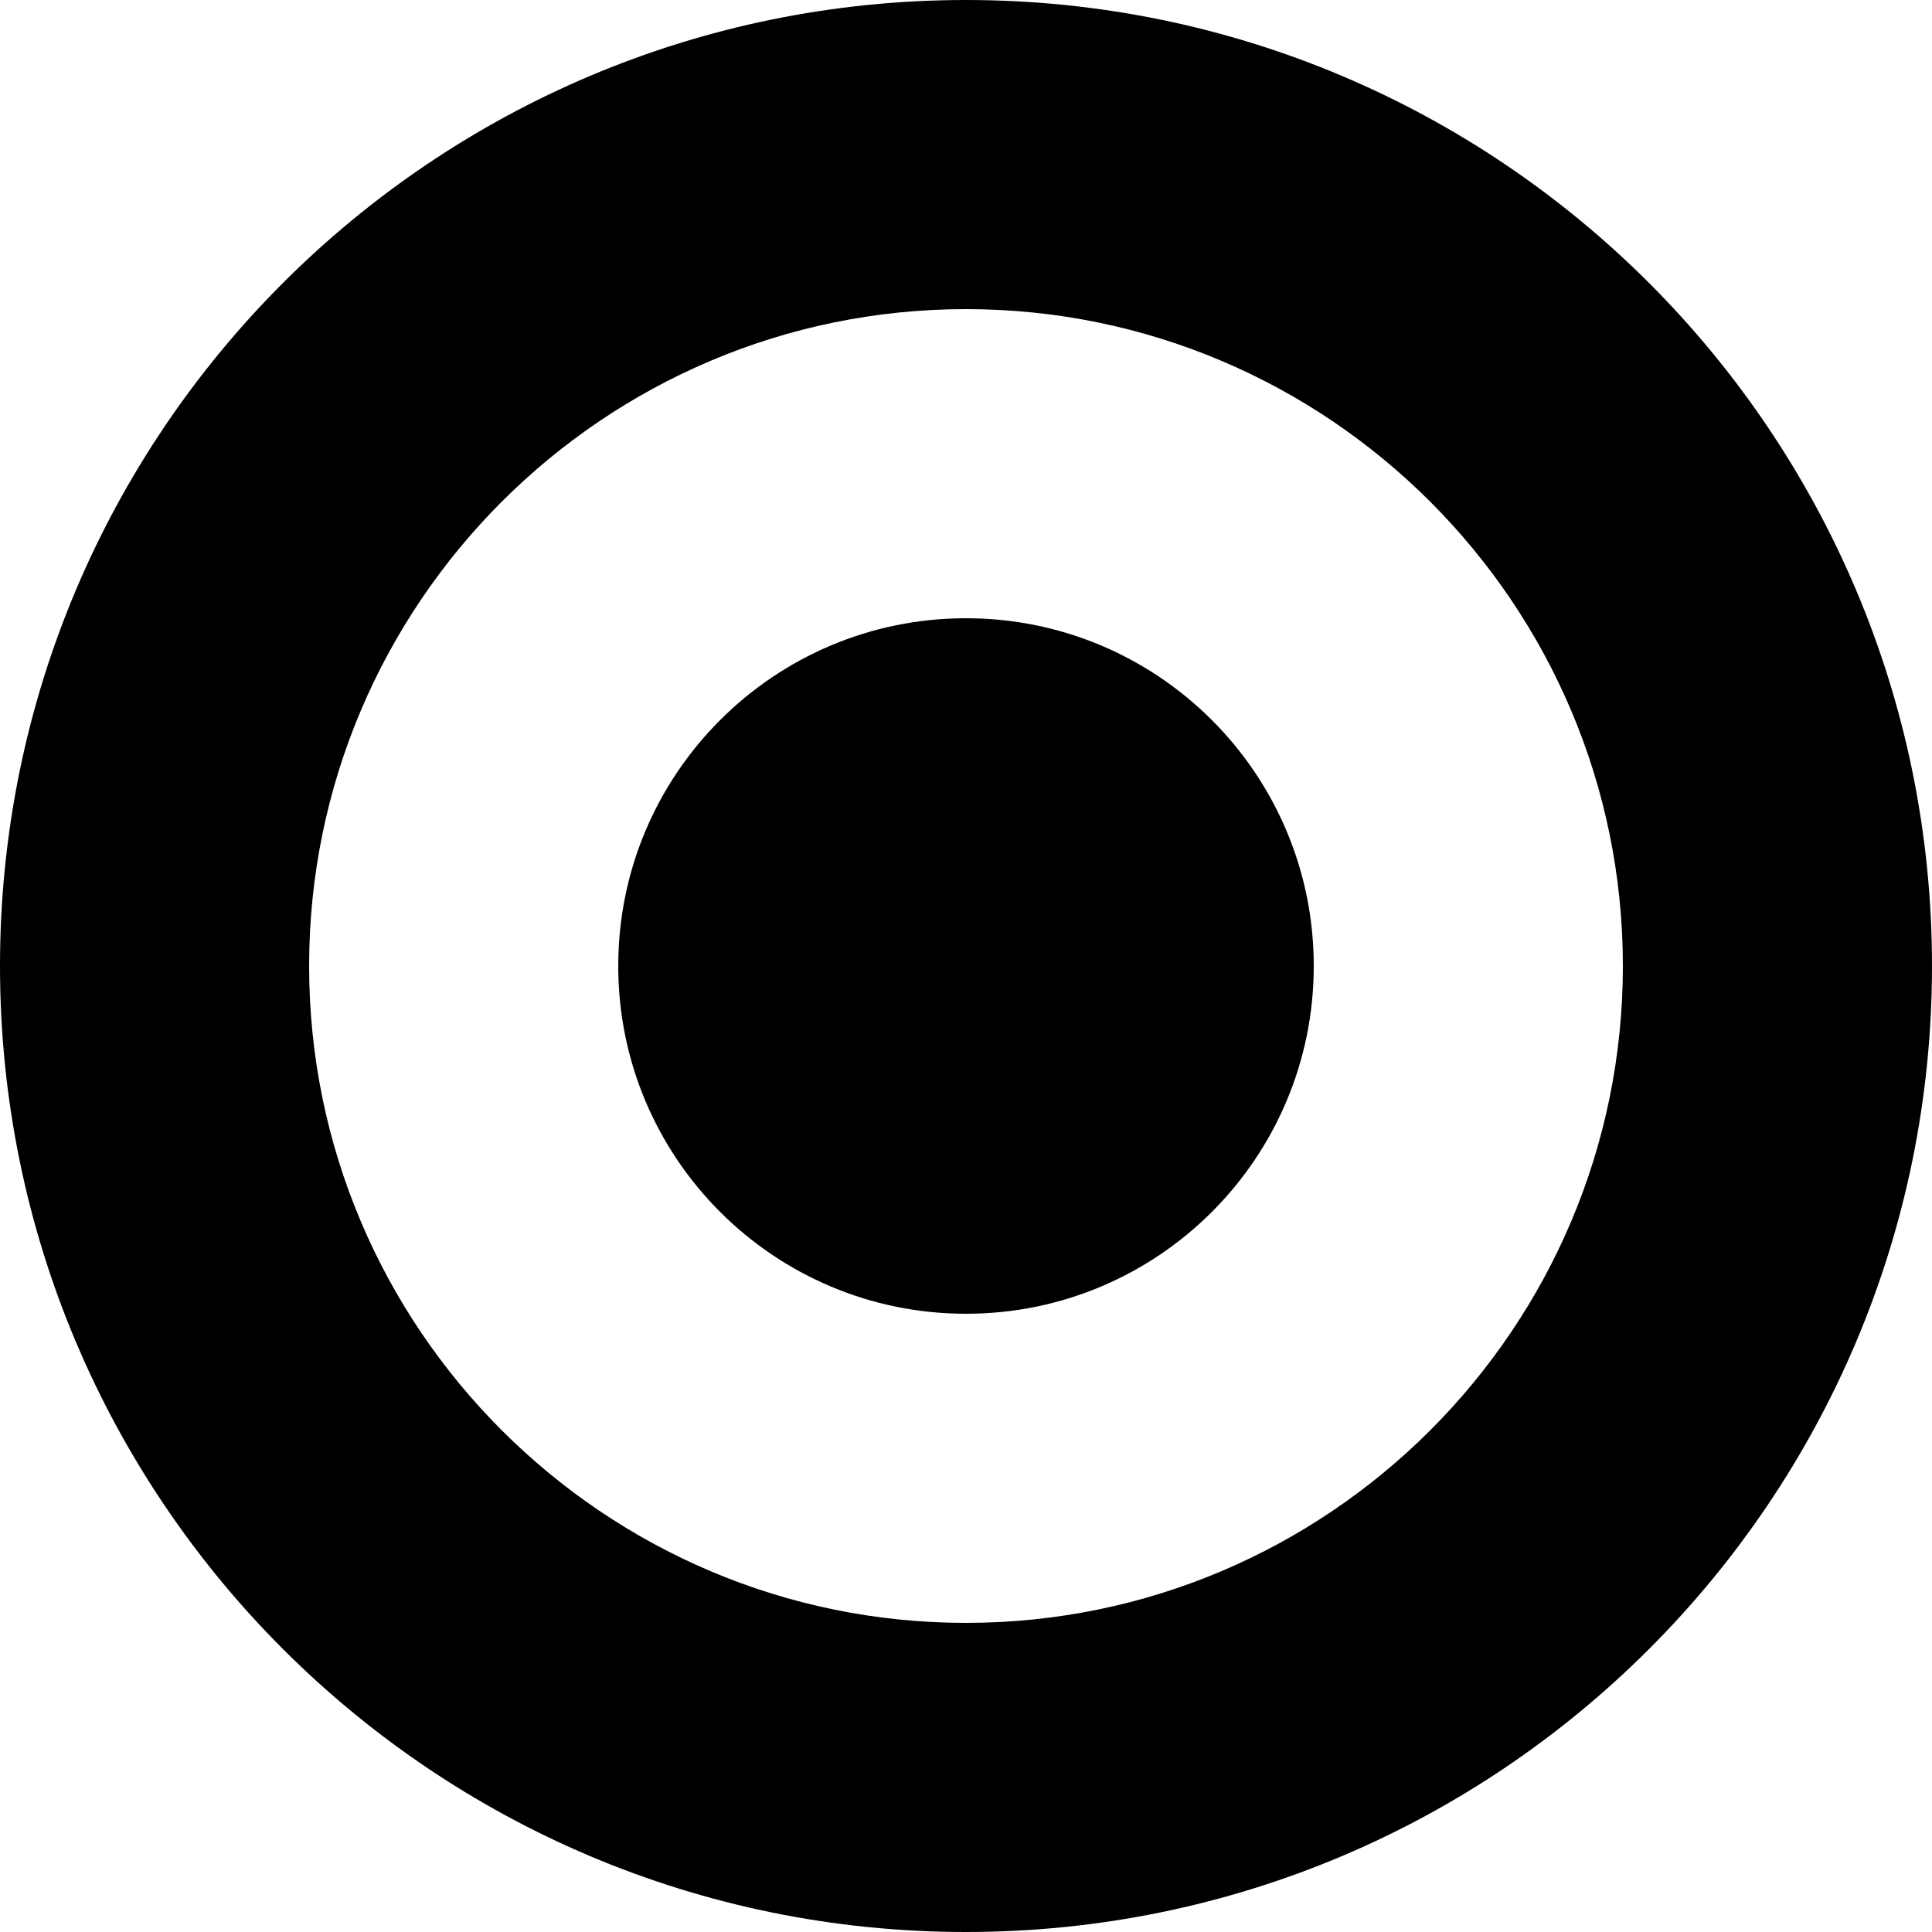
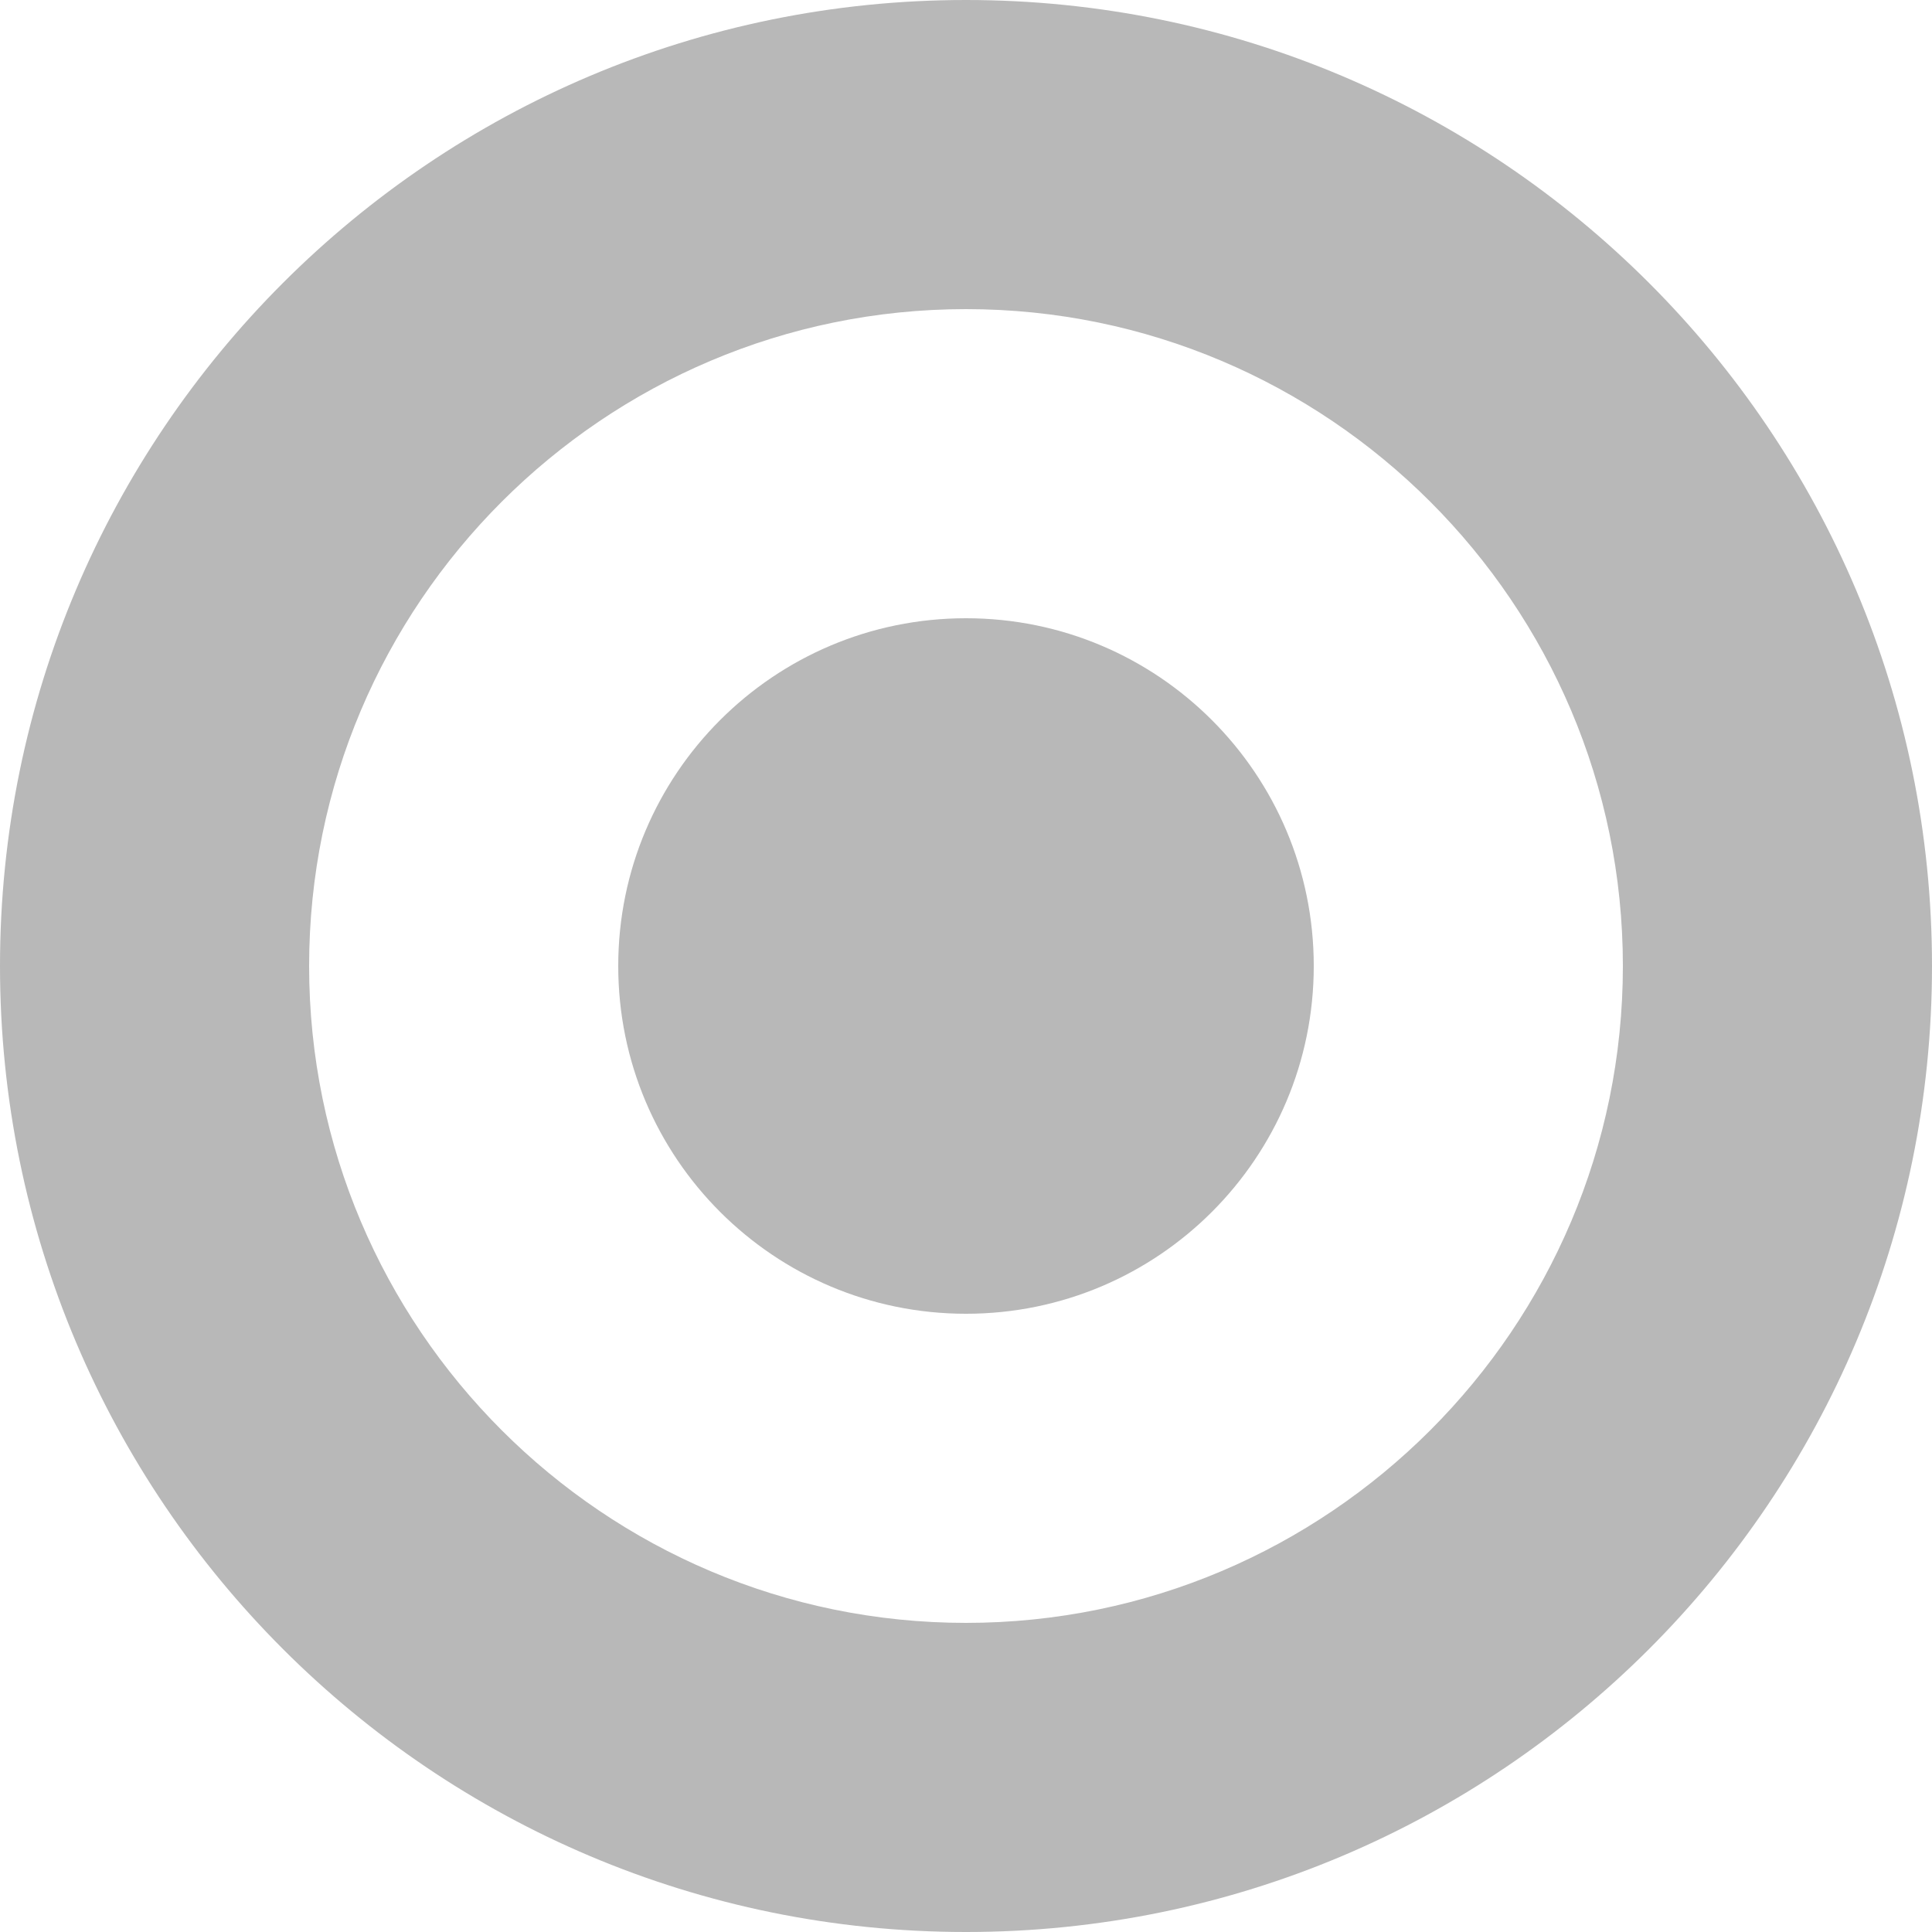
<svg xmlns="http://www.w3.org/2000/svg" width="25" height="25">
-   <path d="M12.5 4c4.687 0 8.5 3.813 8.5 8.5 0 4.687-3.813 8.5-8.5 8.5C7.813 21 4 17.187 4 12.5 4 7.813 7.813 4 12.5 4m0-4C5.597 0 0 5.597 0 12.5S5.597 25 12.5 25 25 19.403 25 12.5 19.403 0 12.5 0z" />
-   <circle cx="12.5" cy="12.5" r="4.5" />
+   <path fill="#B8B8B8" d="M12.5 4c4.687 0 8.5 3.813 8.5 8.5 0 4.687-3.813 8.5-8.5 8.5C7.813 21 4 17.187 4 12.5 4 7.813 7.813 4 12.5 4m0-4C5.597 0 0 5.597 0 12.5S5.597 25 12.5 25 25 19.403 25 12.5 19.403 0 12.5 0z" />
+   <circle fill="#B8B8B8" cx="12.5" cy="12.5" r="4.5" />
</svg>
